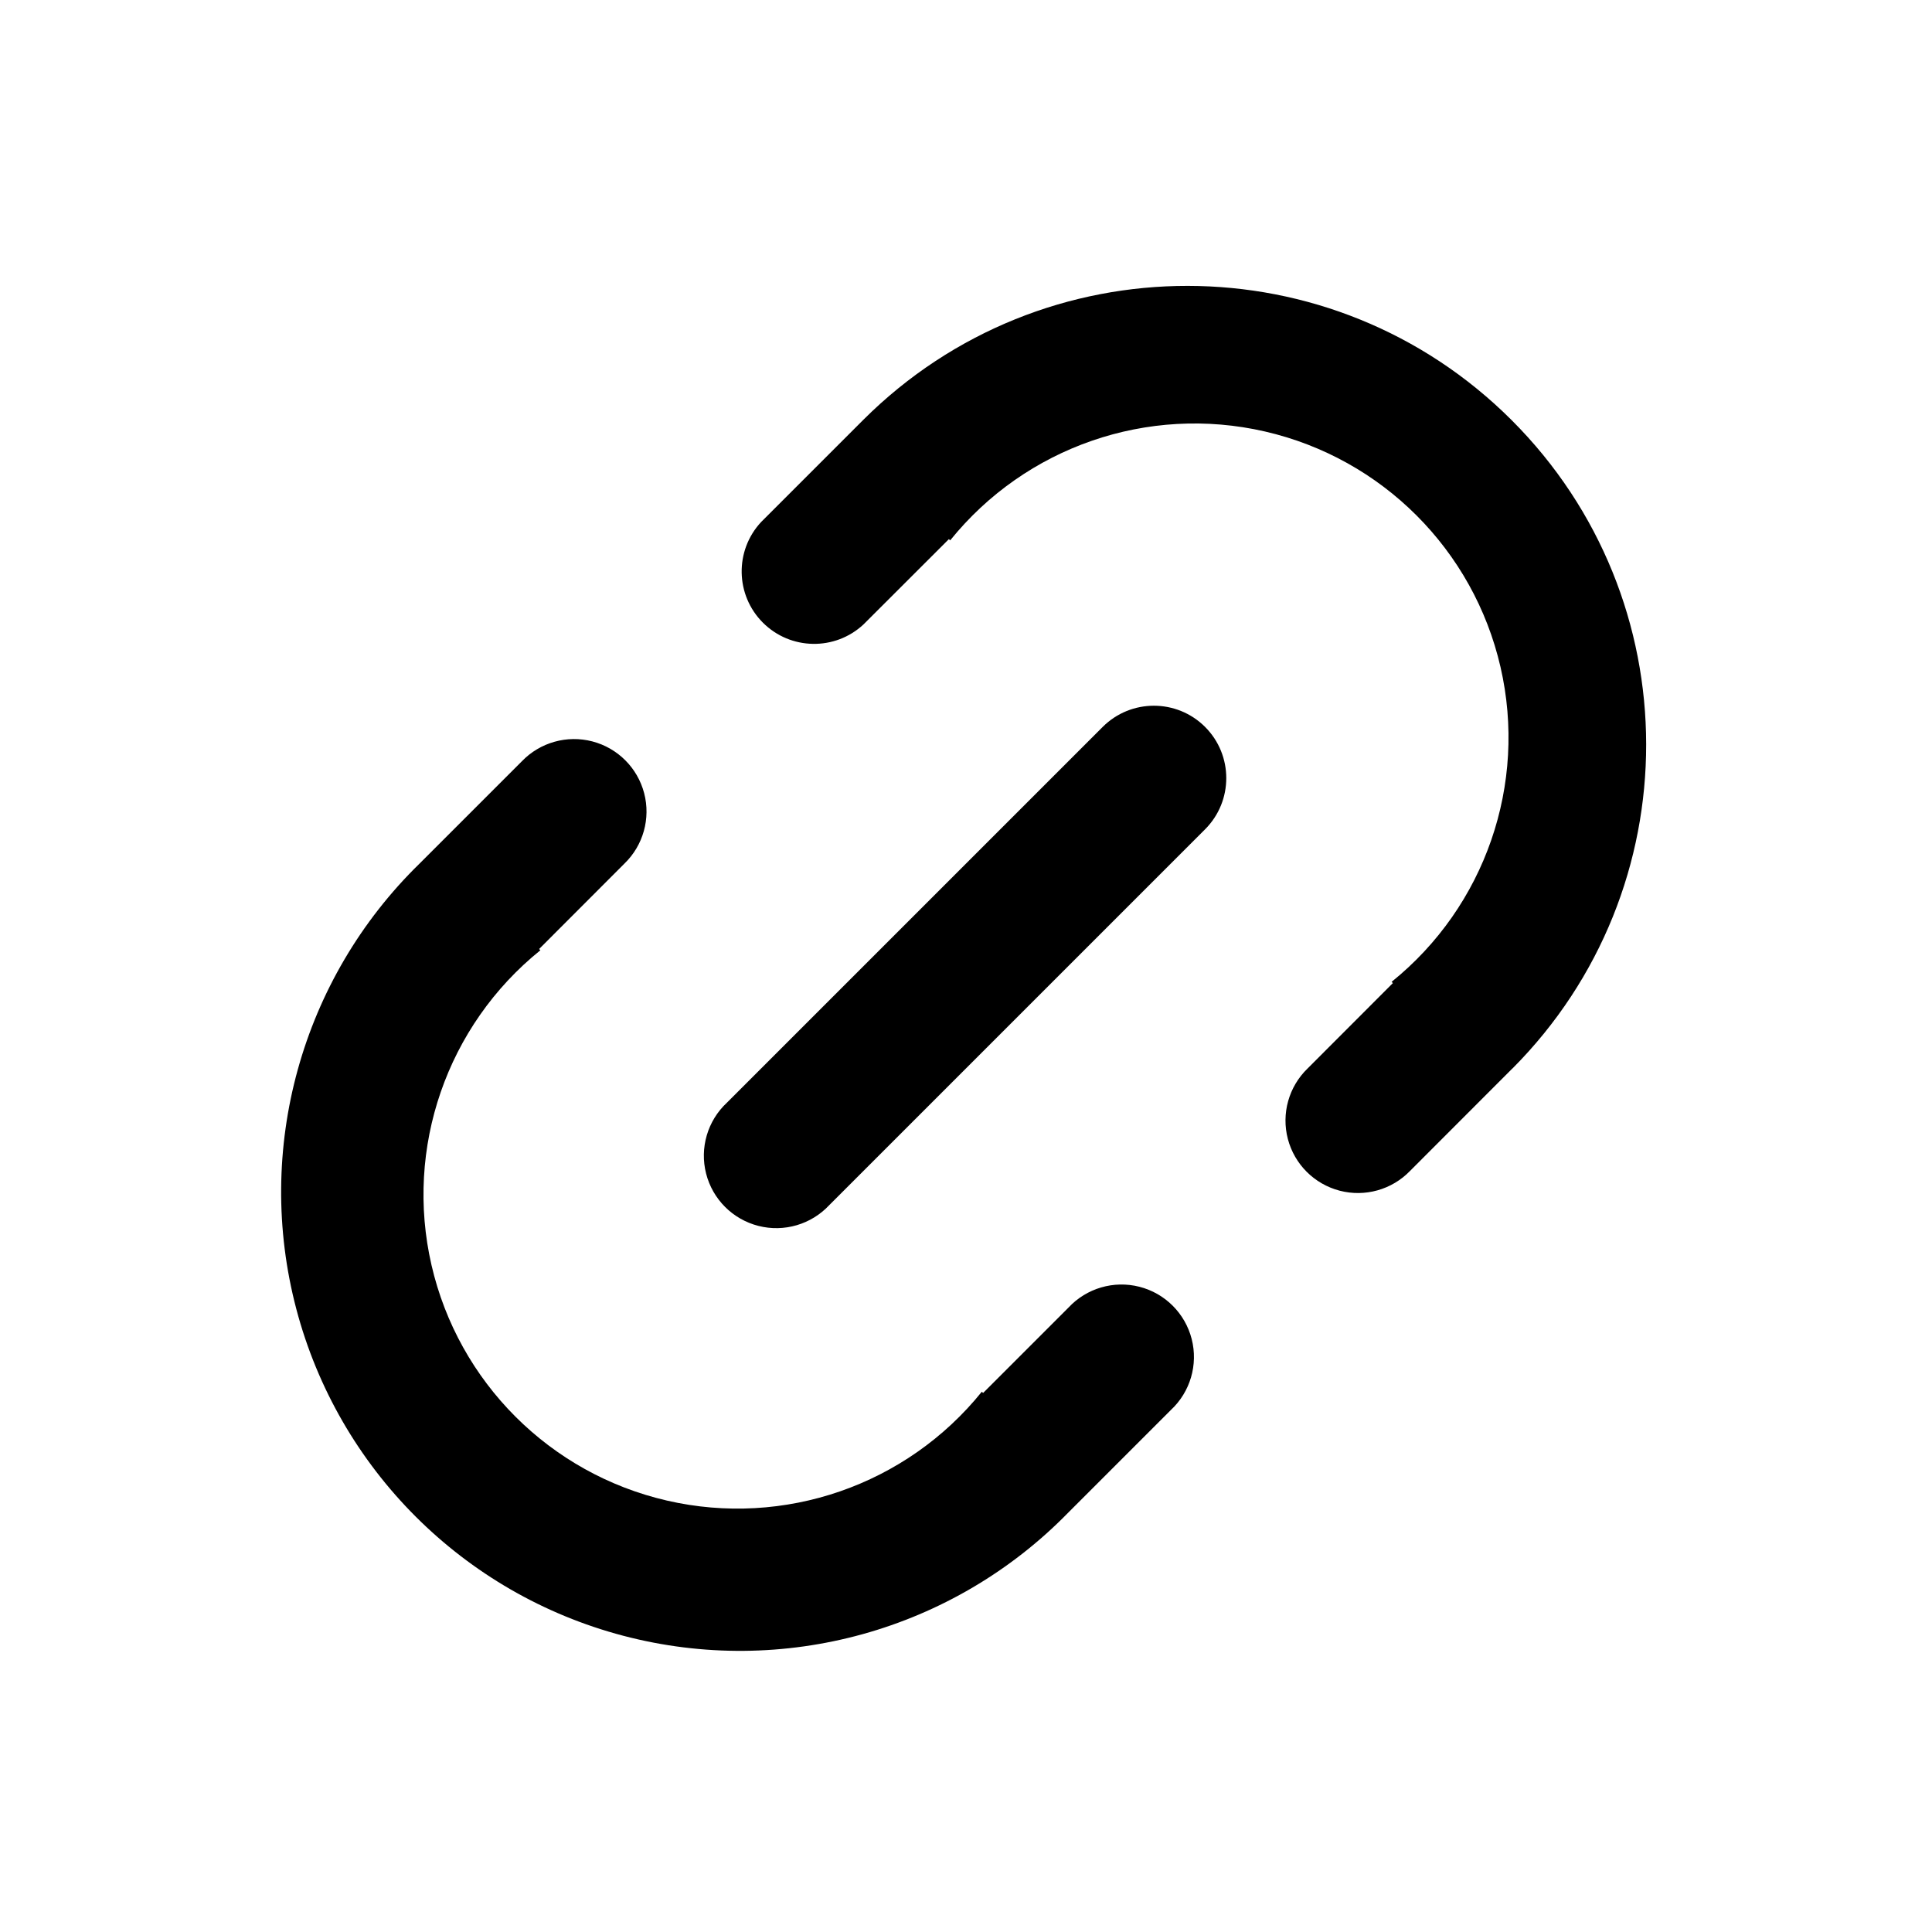
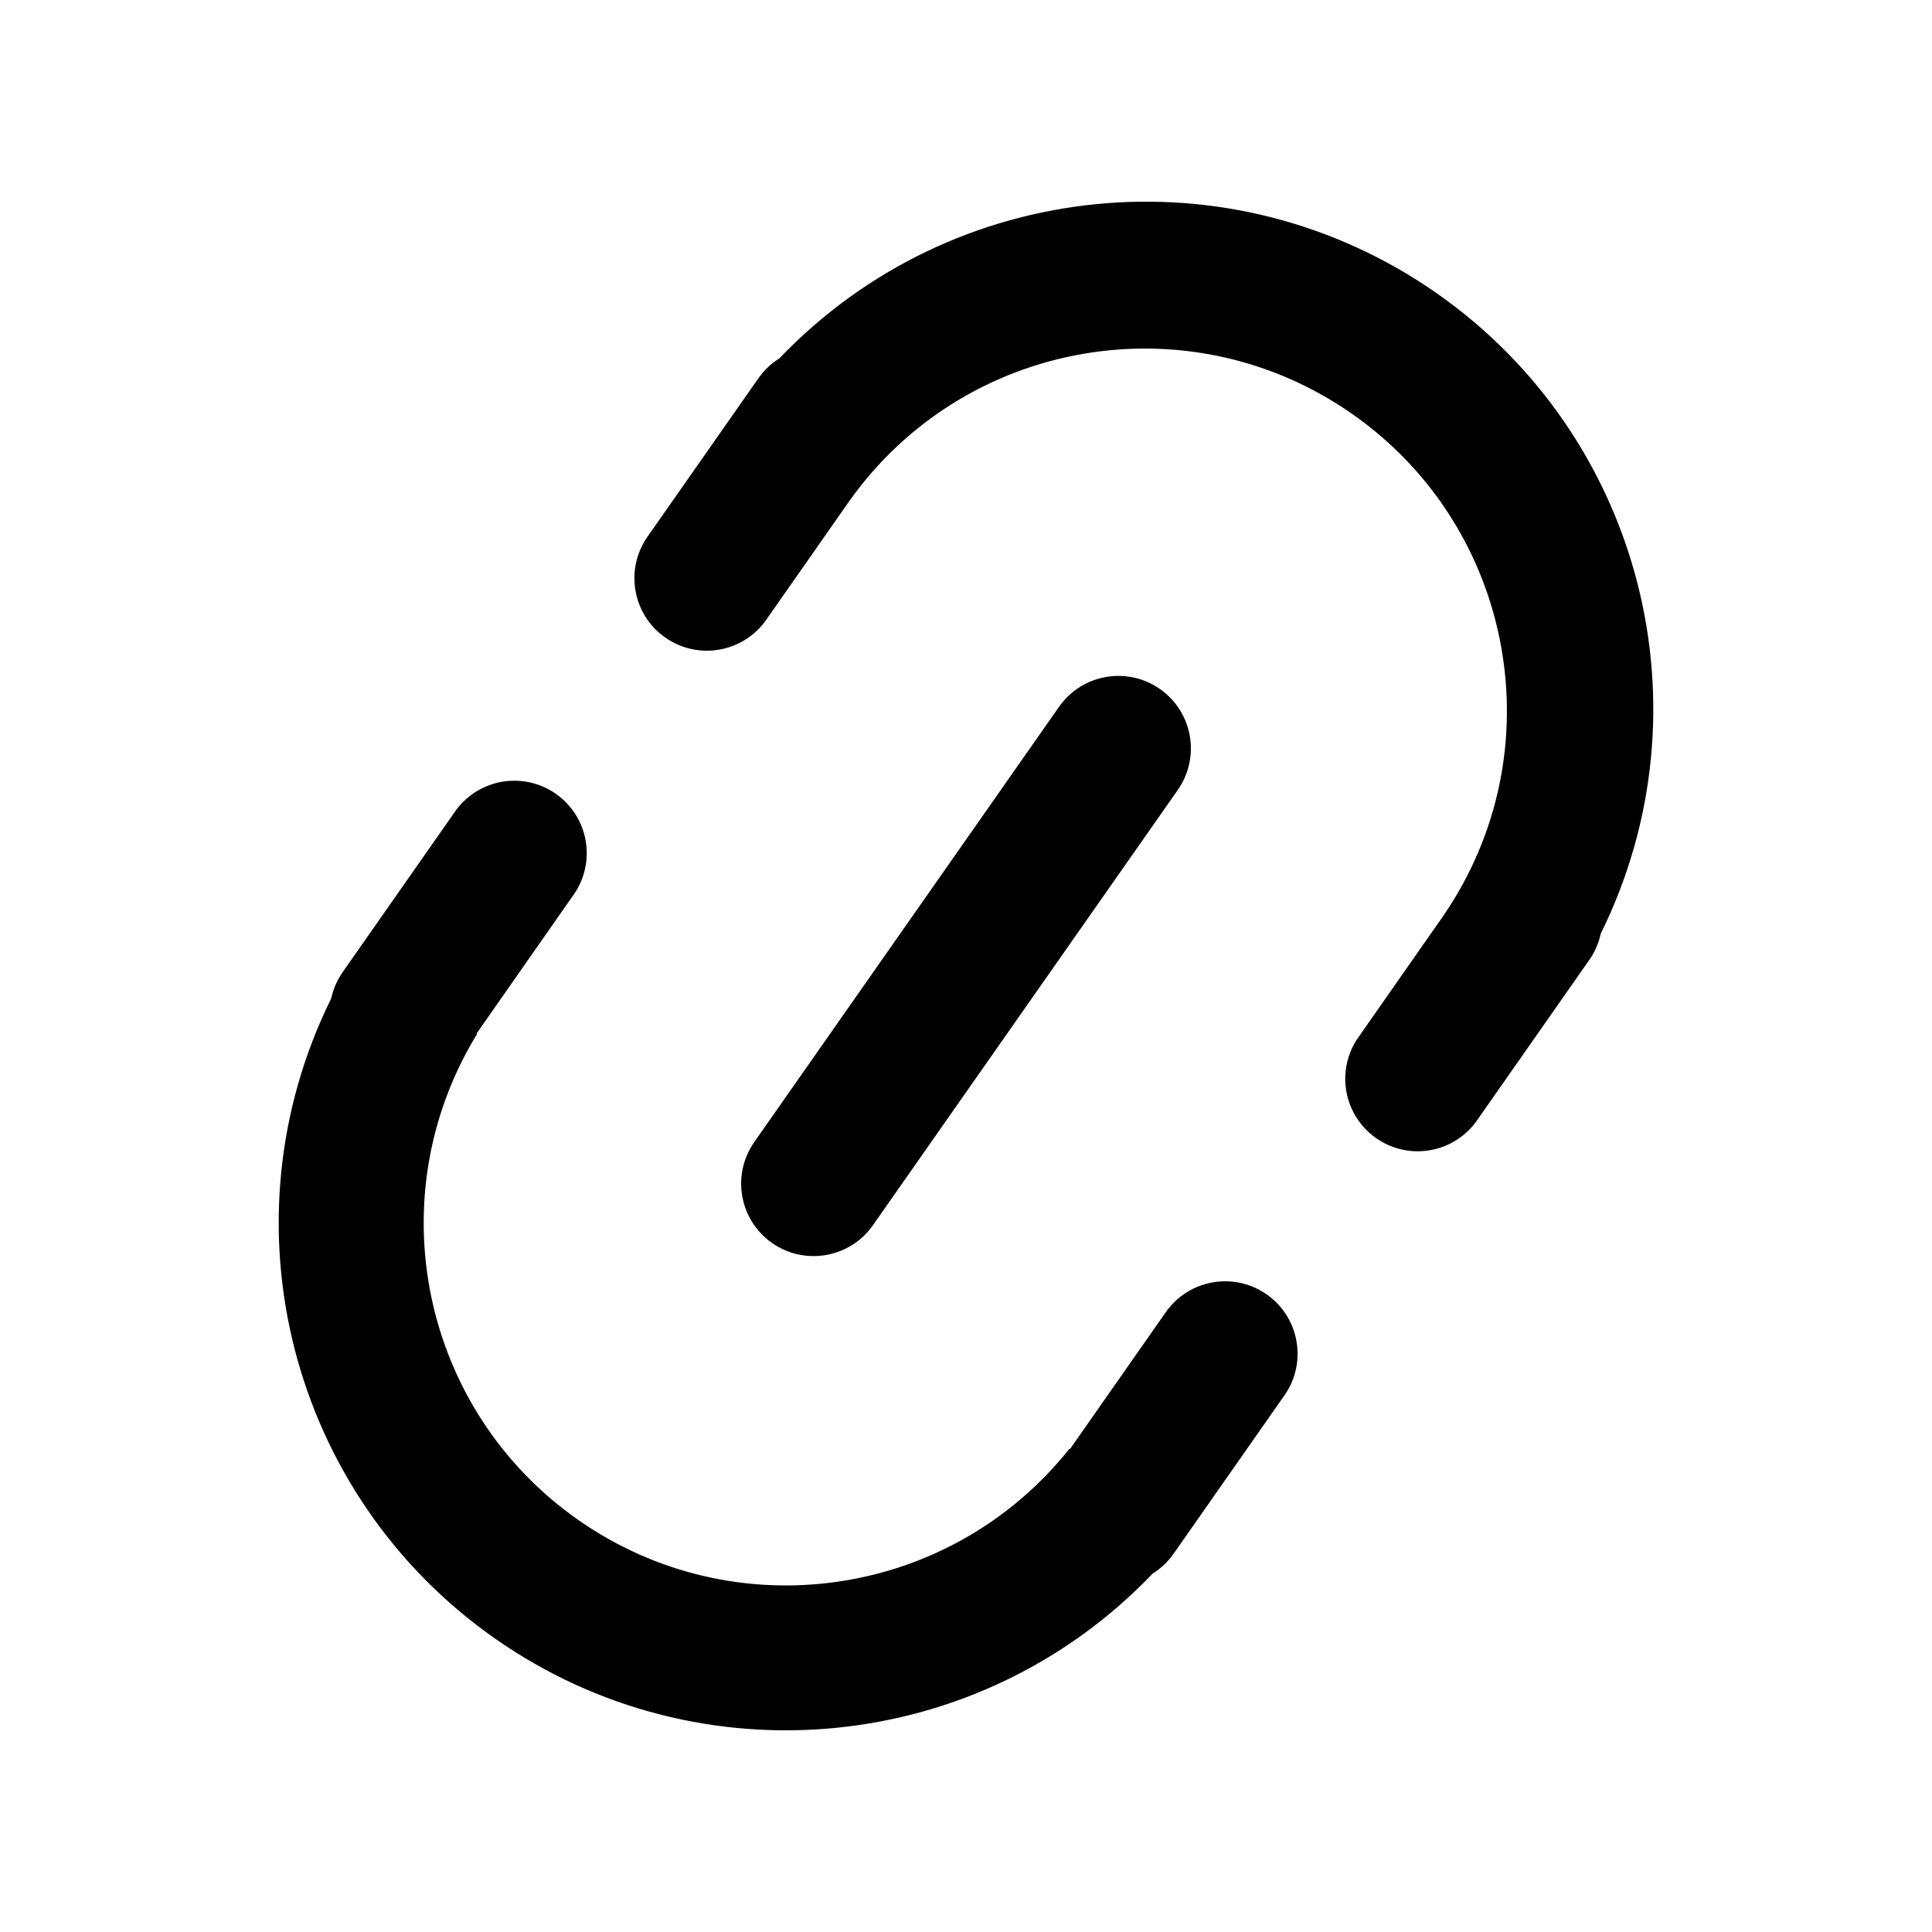
<svg xmlns="http://www.w3.org/2000/svg" width="20" height="20" viewBox="0 0 20 20">
-   <path d="M10.177 14.42l.884-.884a.75.75 0 1 1 1.06 1.06l-1.06 1.06A4.75 4.75 0 1 1 4.343 8.94l1.06-1.06a.75.75 0 1 1 1.061 1.06l-.883.884.013.013a3.25 3.25 0 1 0 4.57 4.57l.013.013zm5.48-3.36l-1.06 1.061a.75.75 0 1 1-1.061-1.06l.883-.884-.013-.013a3.25 3.25 0 1 0-4.57-4.57l-.013-.013-.884.883a.75.75 0 0 1-1.06-1.06l1.06-1.06a4.75 4.75 0 0 1 6.718 6.717zm-3.182-3.535a.75.75 0 0 1 0 1.06l-3.89 3.89a.75.75 0 1 1-1.06-1.06l3.89-3.89a.75.75 0 0 1 1.06 0z" fill="#000" fill-rule="evenodd" />
+   <path d="M11.077 15l.991-1.416a.75.75 0 1 1 1.229.86l-1.148 1.64a.748.748 0 0 1-.217.206 5.251 5.251 0 0 1-8.503-5.955c.02-.095.06-.189.12-.274l1.147-1.639a.75.75 0 1 1 1.228.86L4.933 10.7l.006.003a3.75 3.75 0 0 0 6.132 4.294l.006.004zm5.494-5.335a.748.748 0 0 1-.12.274l-1.147 1.639a.75.75 0 1 1-1.228-.86l.86-1.23a3.75 3.75 0 0 0-6.144-4.301l-.86 1.229a.75.75 0 0 1-1.229-.86l1.148-1.64a.748.748 0 0 1 .217-.206 5.251 5.251 0 0 1 8.503 5.955zm-4.563-2.532a.75.75 0 0 1 .184 1.045l-3.155 4.505a.75.75 0 1 1-1.229-.86l3.155-4.506a.75.75 0 0 1 1.045-.184z" fill="#000" fill-rule="evenodd" />
</svg>
